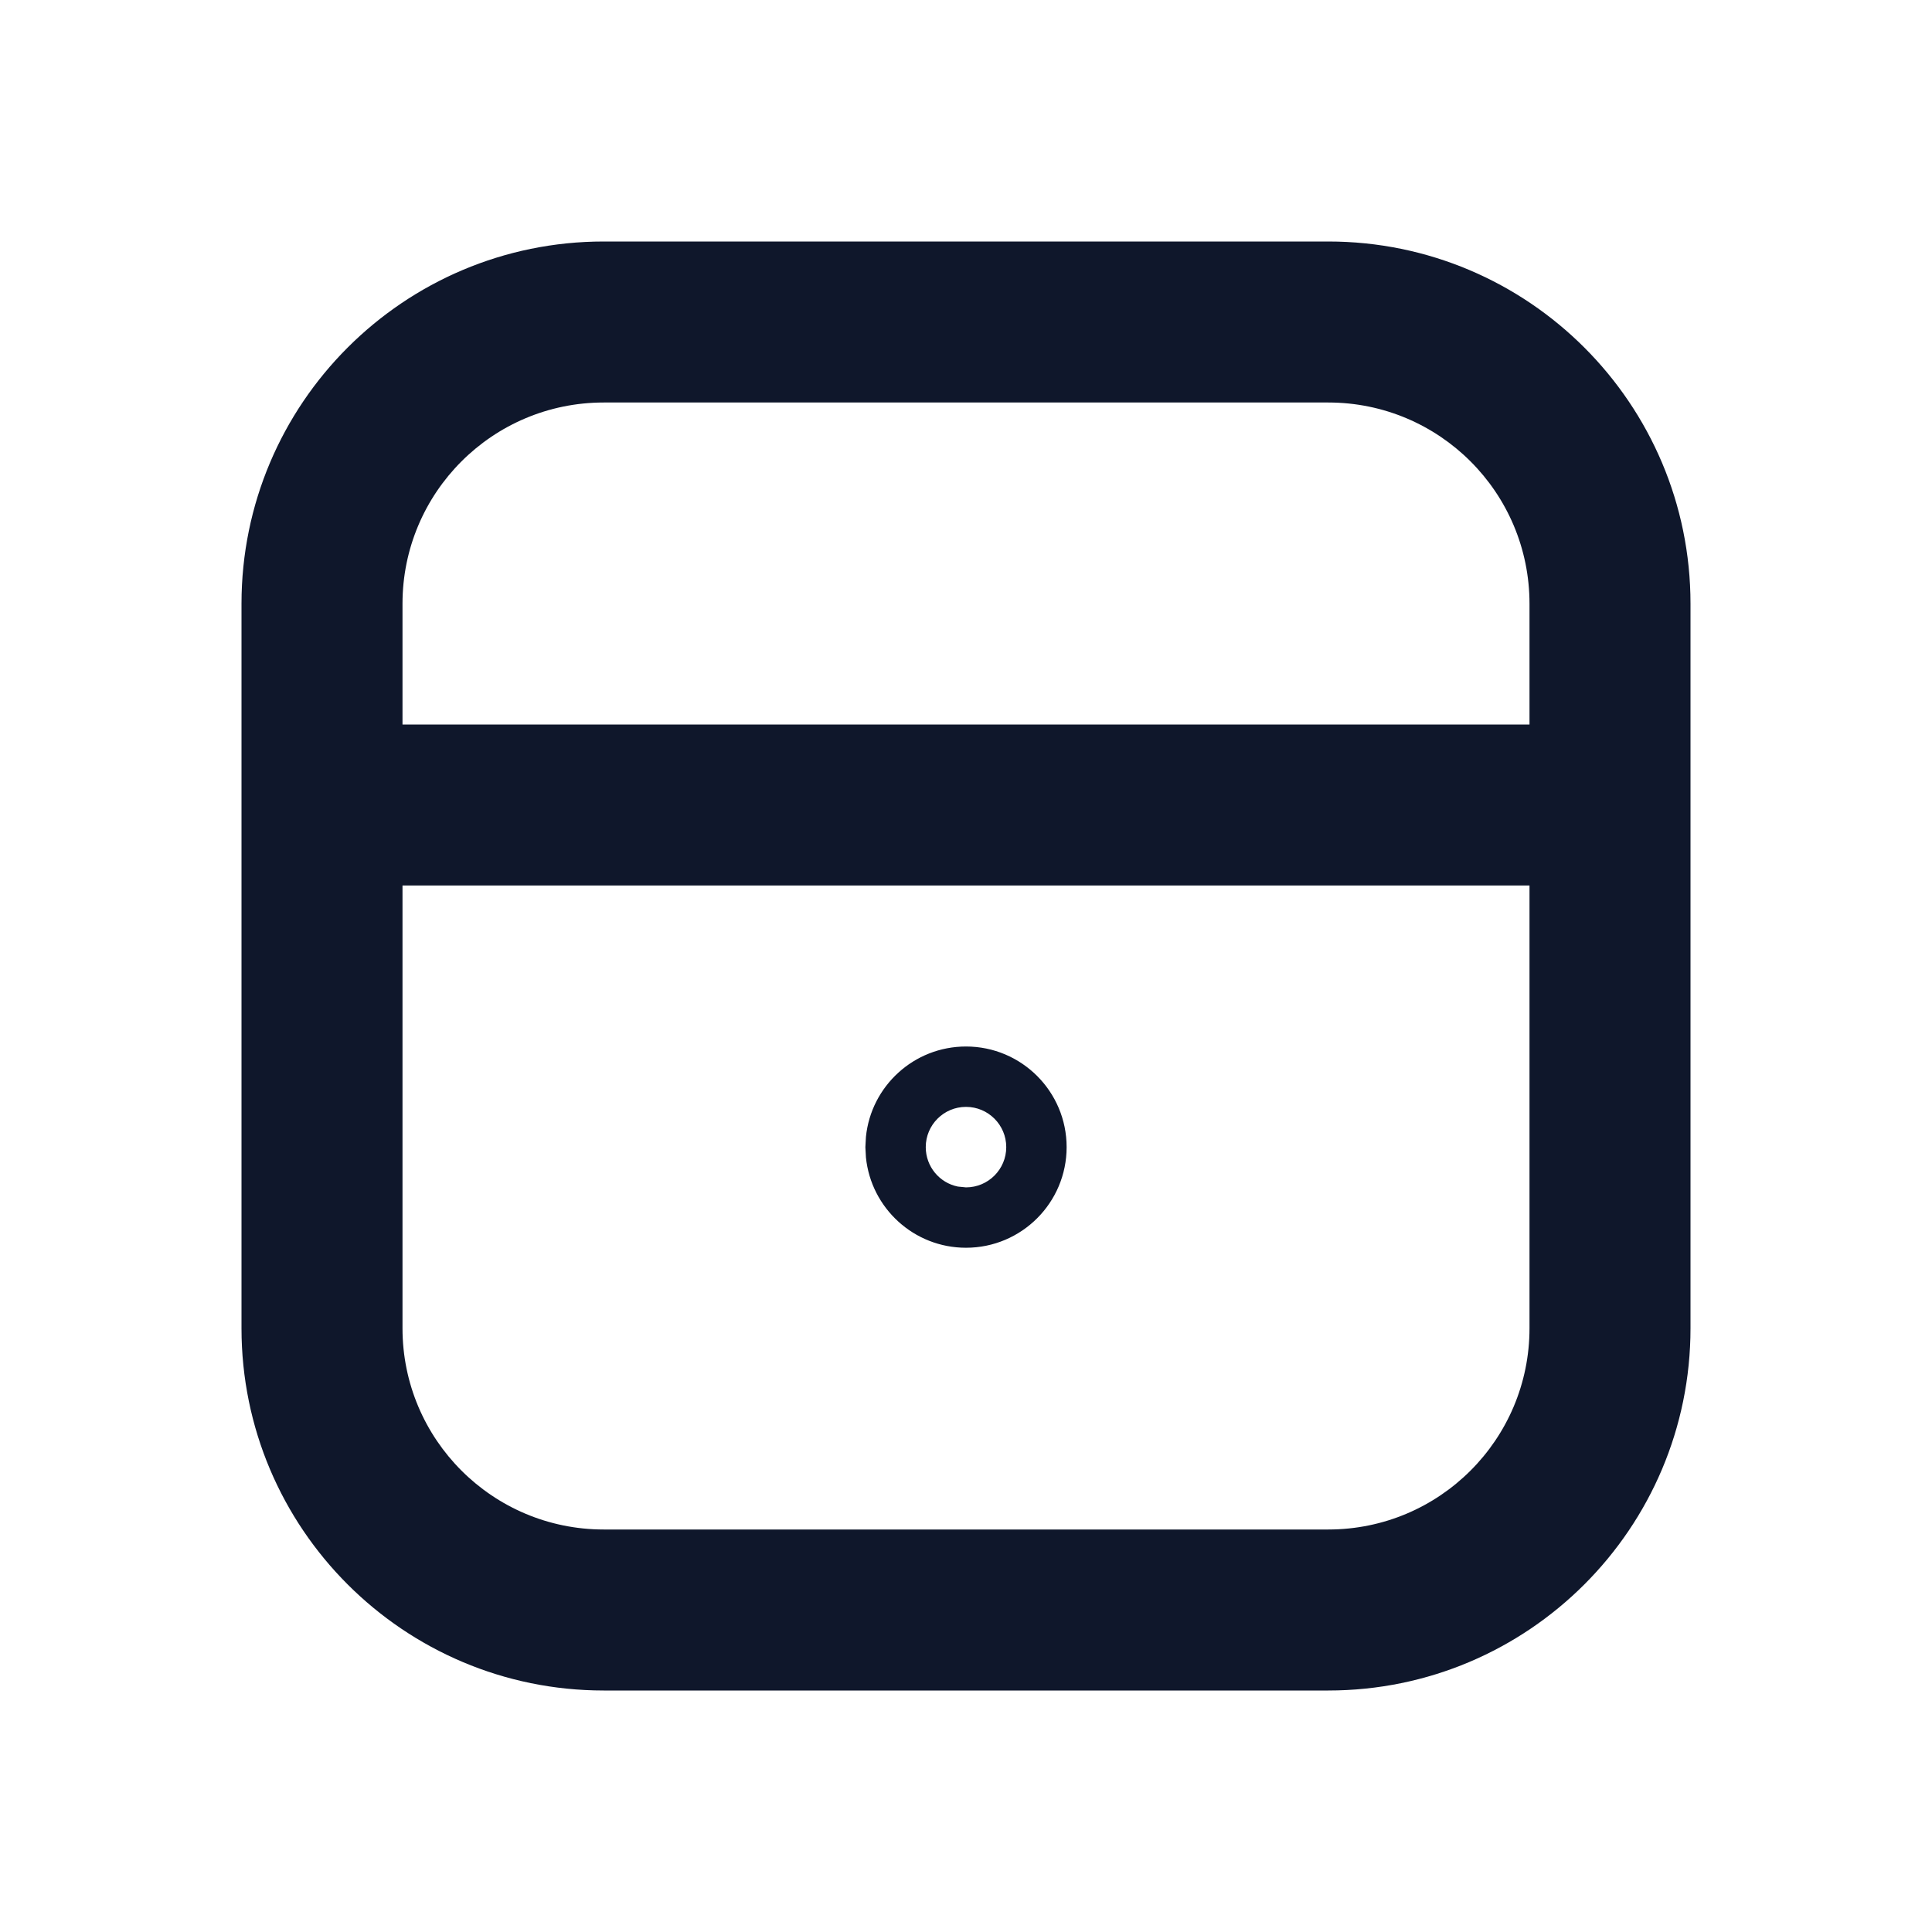
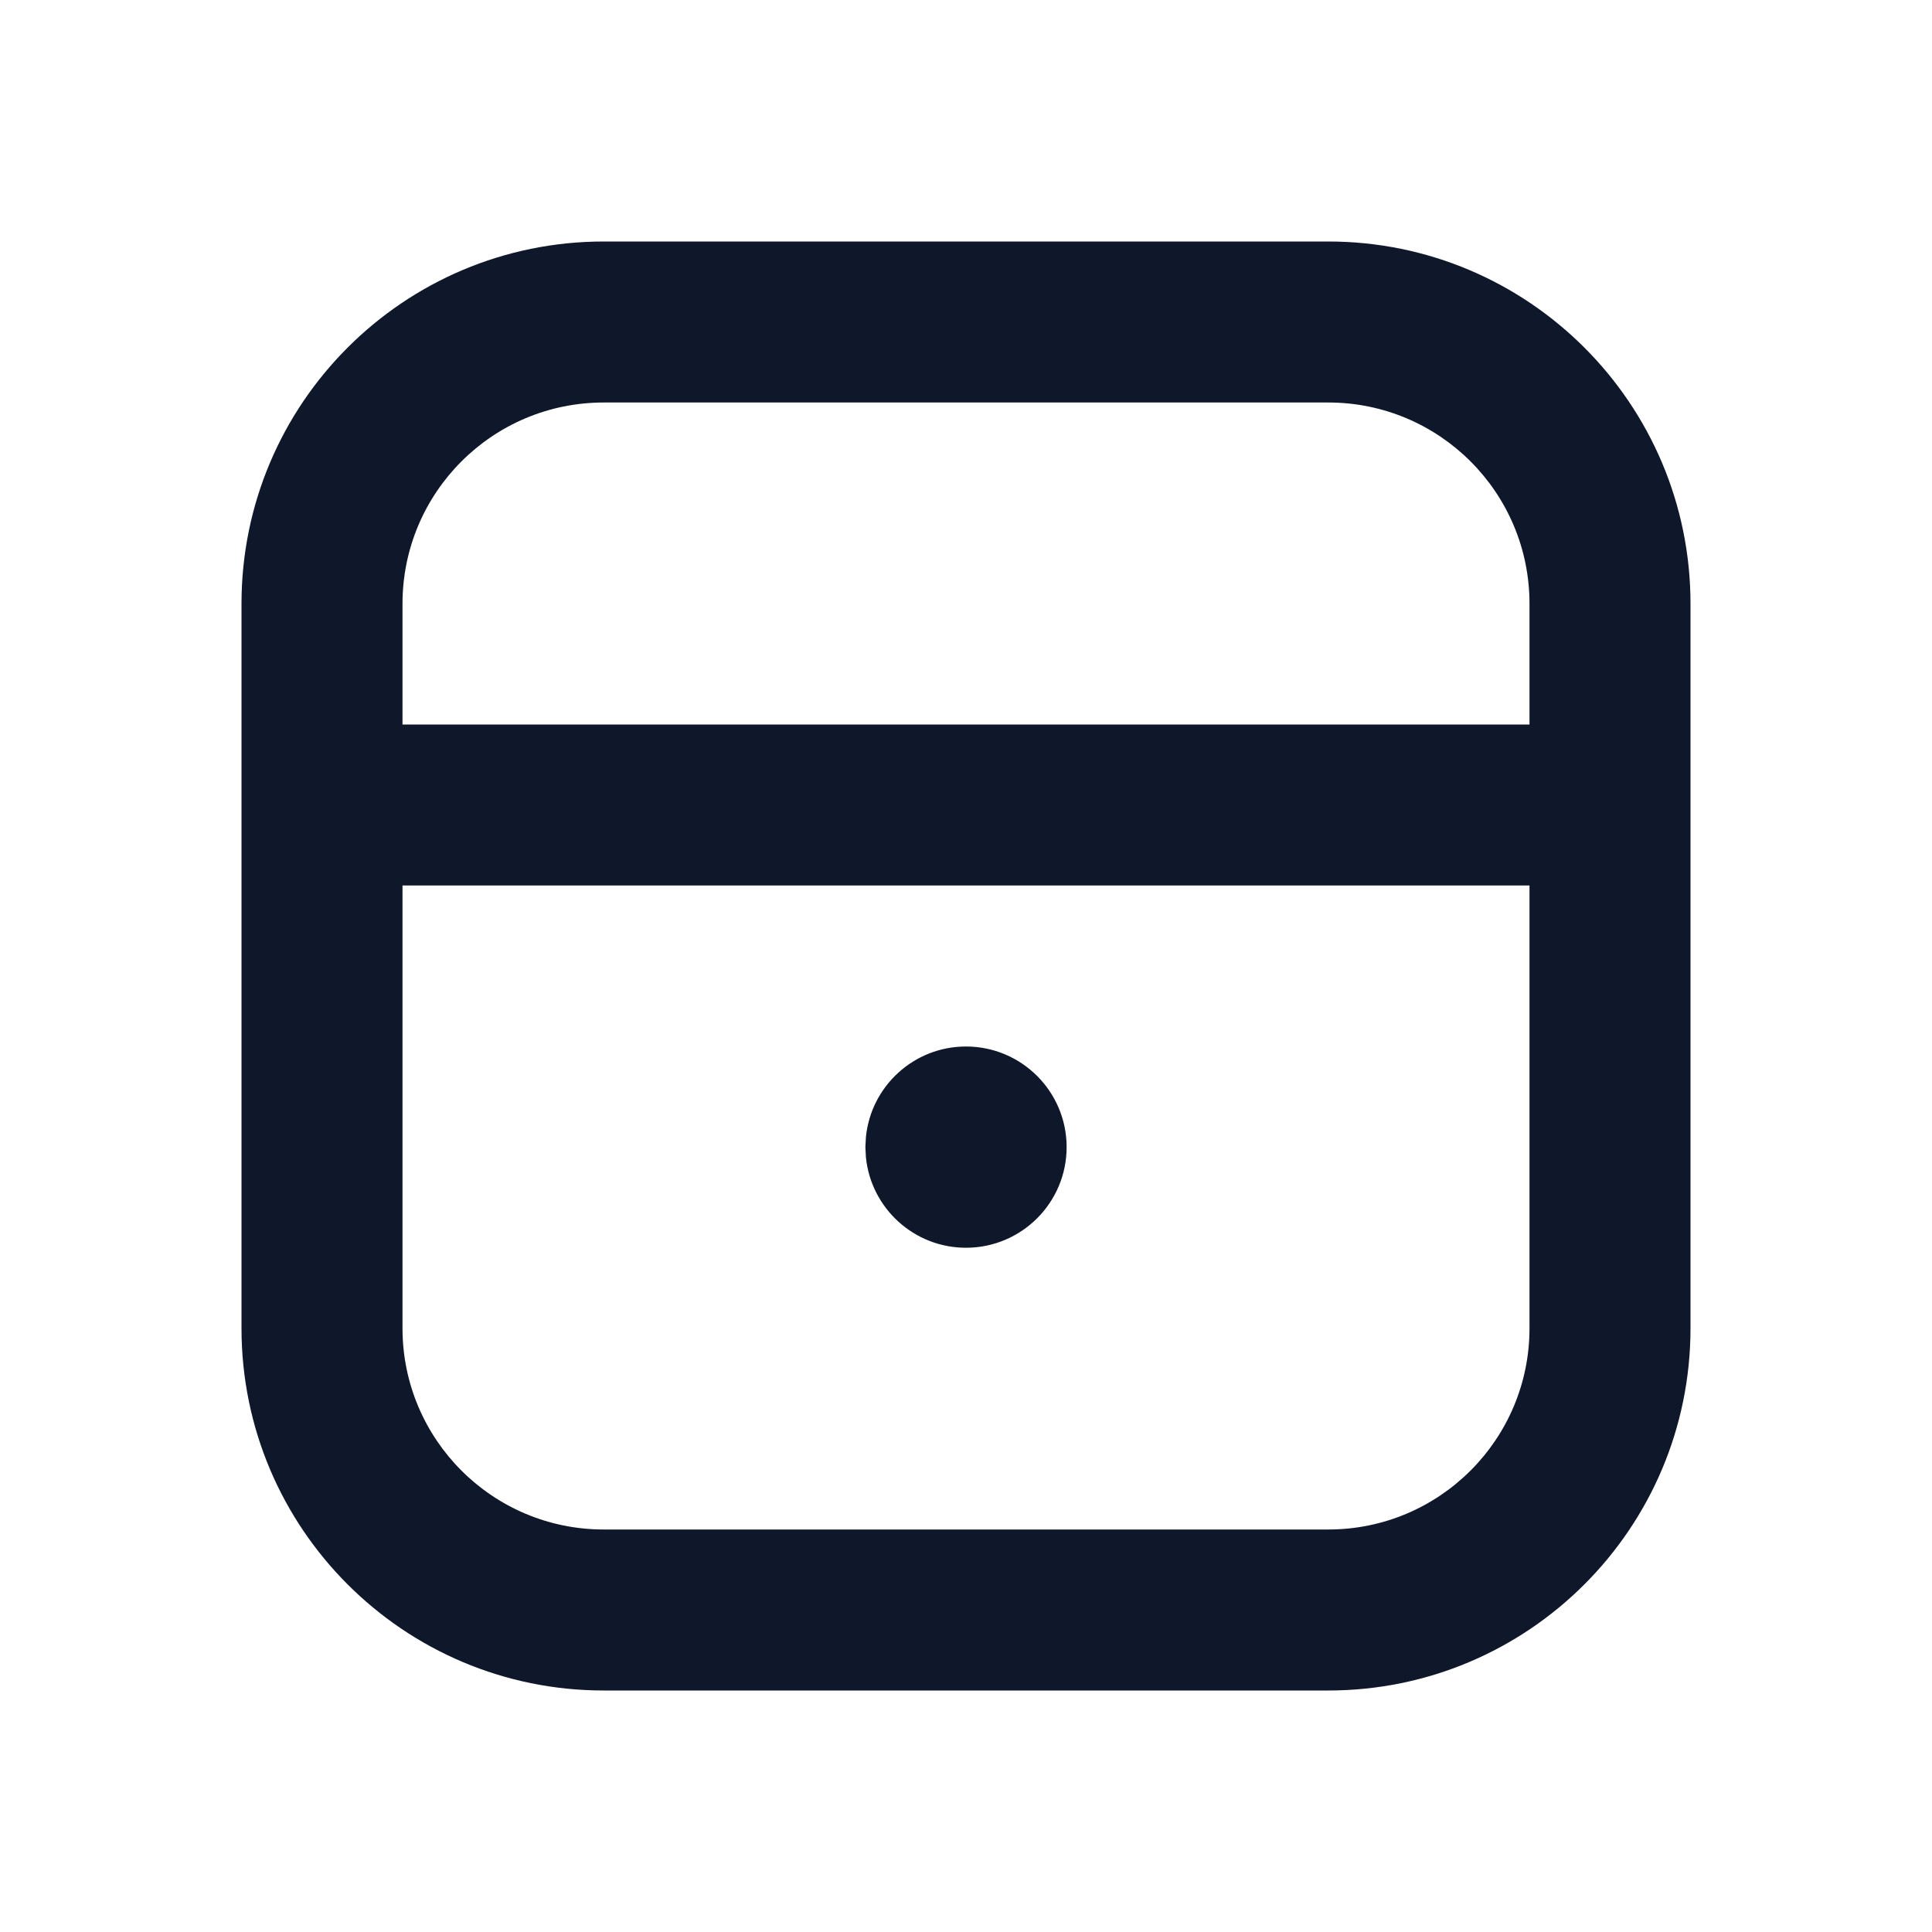
<svg xmlns="http://www.w3.org/2000/svg" width="24" height="24" viewBox="0 0 24 24" fill="none">
  <path d="M19 11H5V16.5C5 17.881 6.119 19 7.5 19H16.5C17.881 19 19 17.881 19 16.5V11ZM19 7.5C19 6.119 17.881 5 16.5 5H7.5C6.119 5 5 6.119 5 7.5V9H19V7.5ZM21 16.5C21 18.985 18.985 21 16.5 21H7.5C5.015 21 3 18.985 3 16.5V7.5C3 5.015 5.015 3 7.5 3H16.5C18.985 3 21 5.015 21 7.5V16.5Z" fill="#0F172B" />
-   <path d="M12.5 14.25C12.5 13.974 12.276 13.75 12 13.75C11.724 13.75 11.5 13.974 11.5 14.25C11.5 14.492 11.671 14.694 11.899 14.74L12 14.75C12.276 14.75 12.5 14.526 12.5 14.25ZM13.25 14.25C13.25 14.94 12.69 15.5 12 15.5C11.353 15.5 10.821 15.008 10.757 14.378L10.75 14.25L10.757 14.122C10.821 13.492 11.353 13 12 13C12.69 13 13.25 13.56 13.25 14.25Z" fill="#0F172B" />
+   <path d="M13.25 14.25C13.25 14.94 12.69 15.5 12 15.5C11.353 15.5 10.821 15.008 10.757 14.378L10.75 14.25L10.757 14.122C10.821 13.492 11.353 13 12 13C12.69 13 13.25 13.56 13.25 14.25Z" fill="#0F172B" />
</svg>
